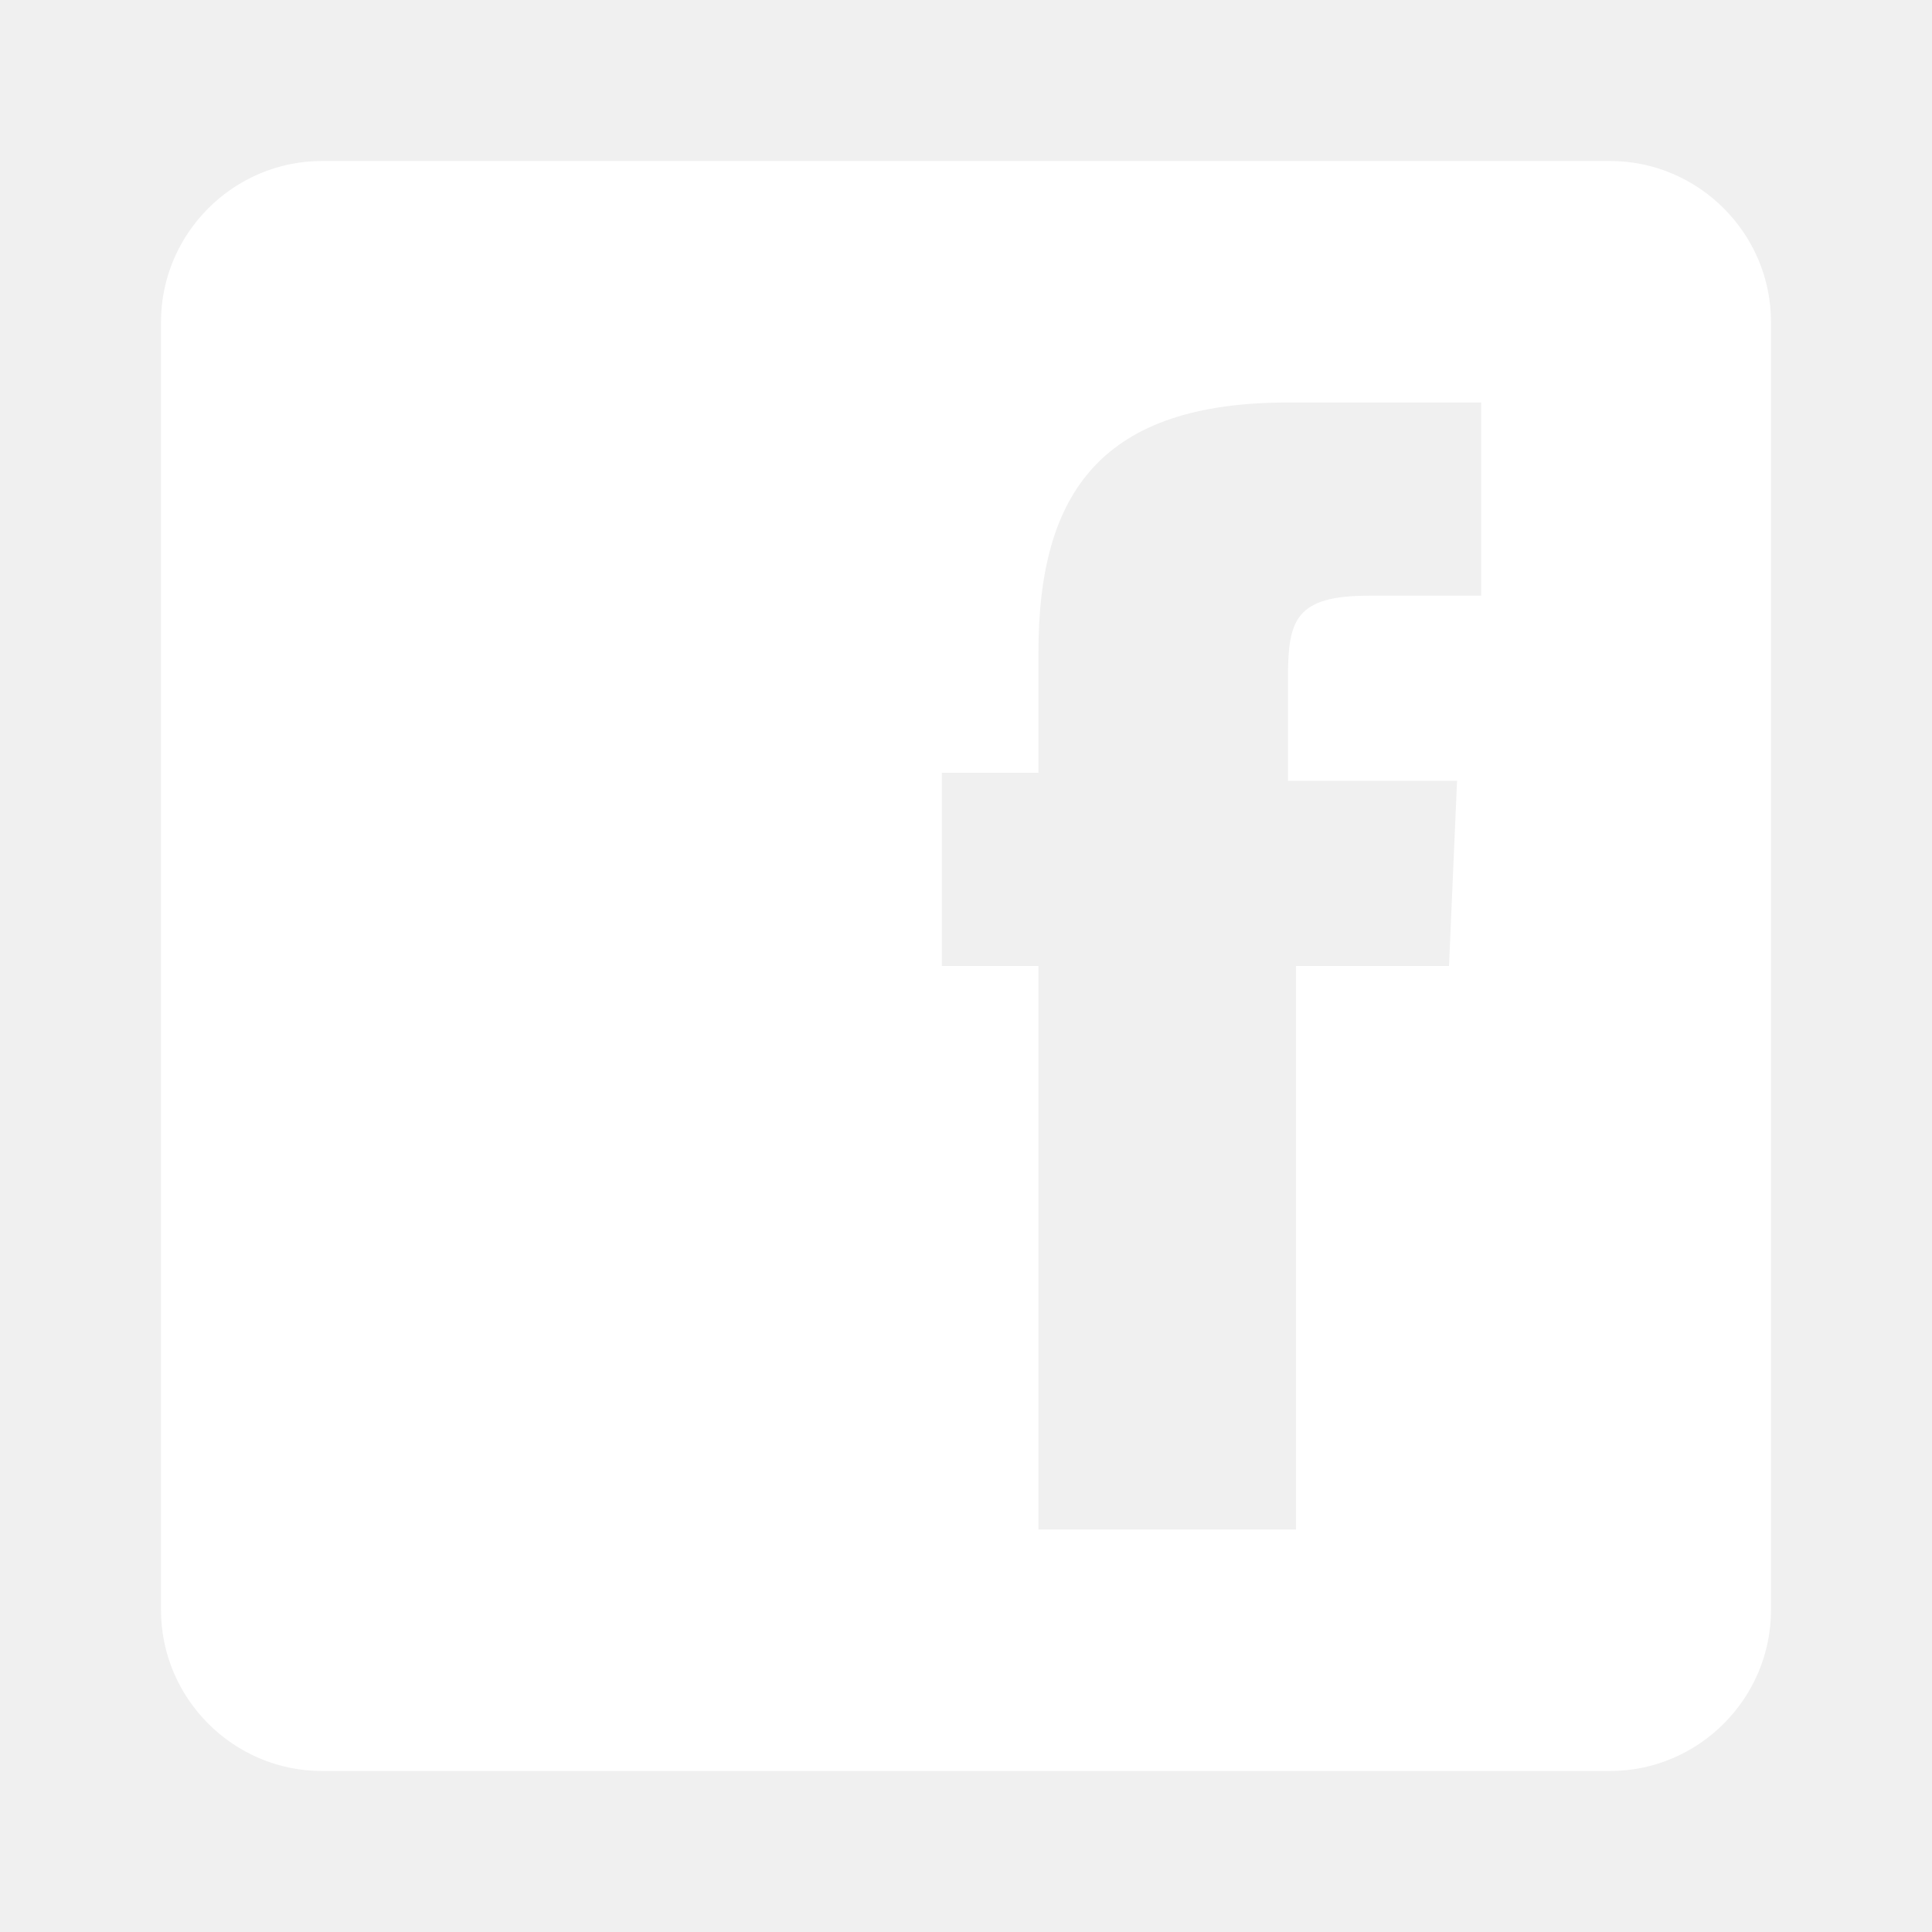
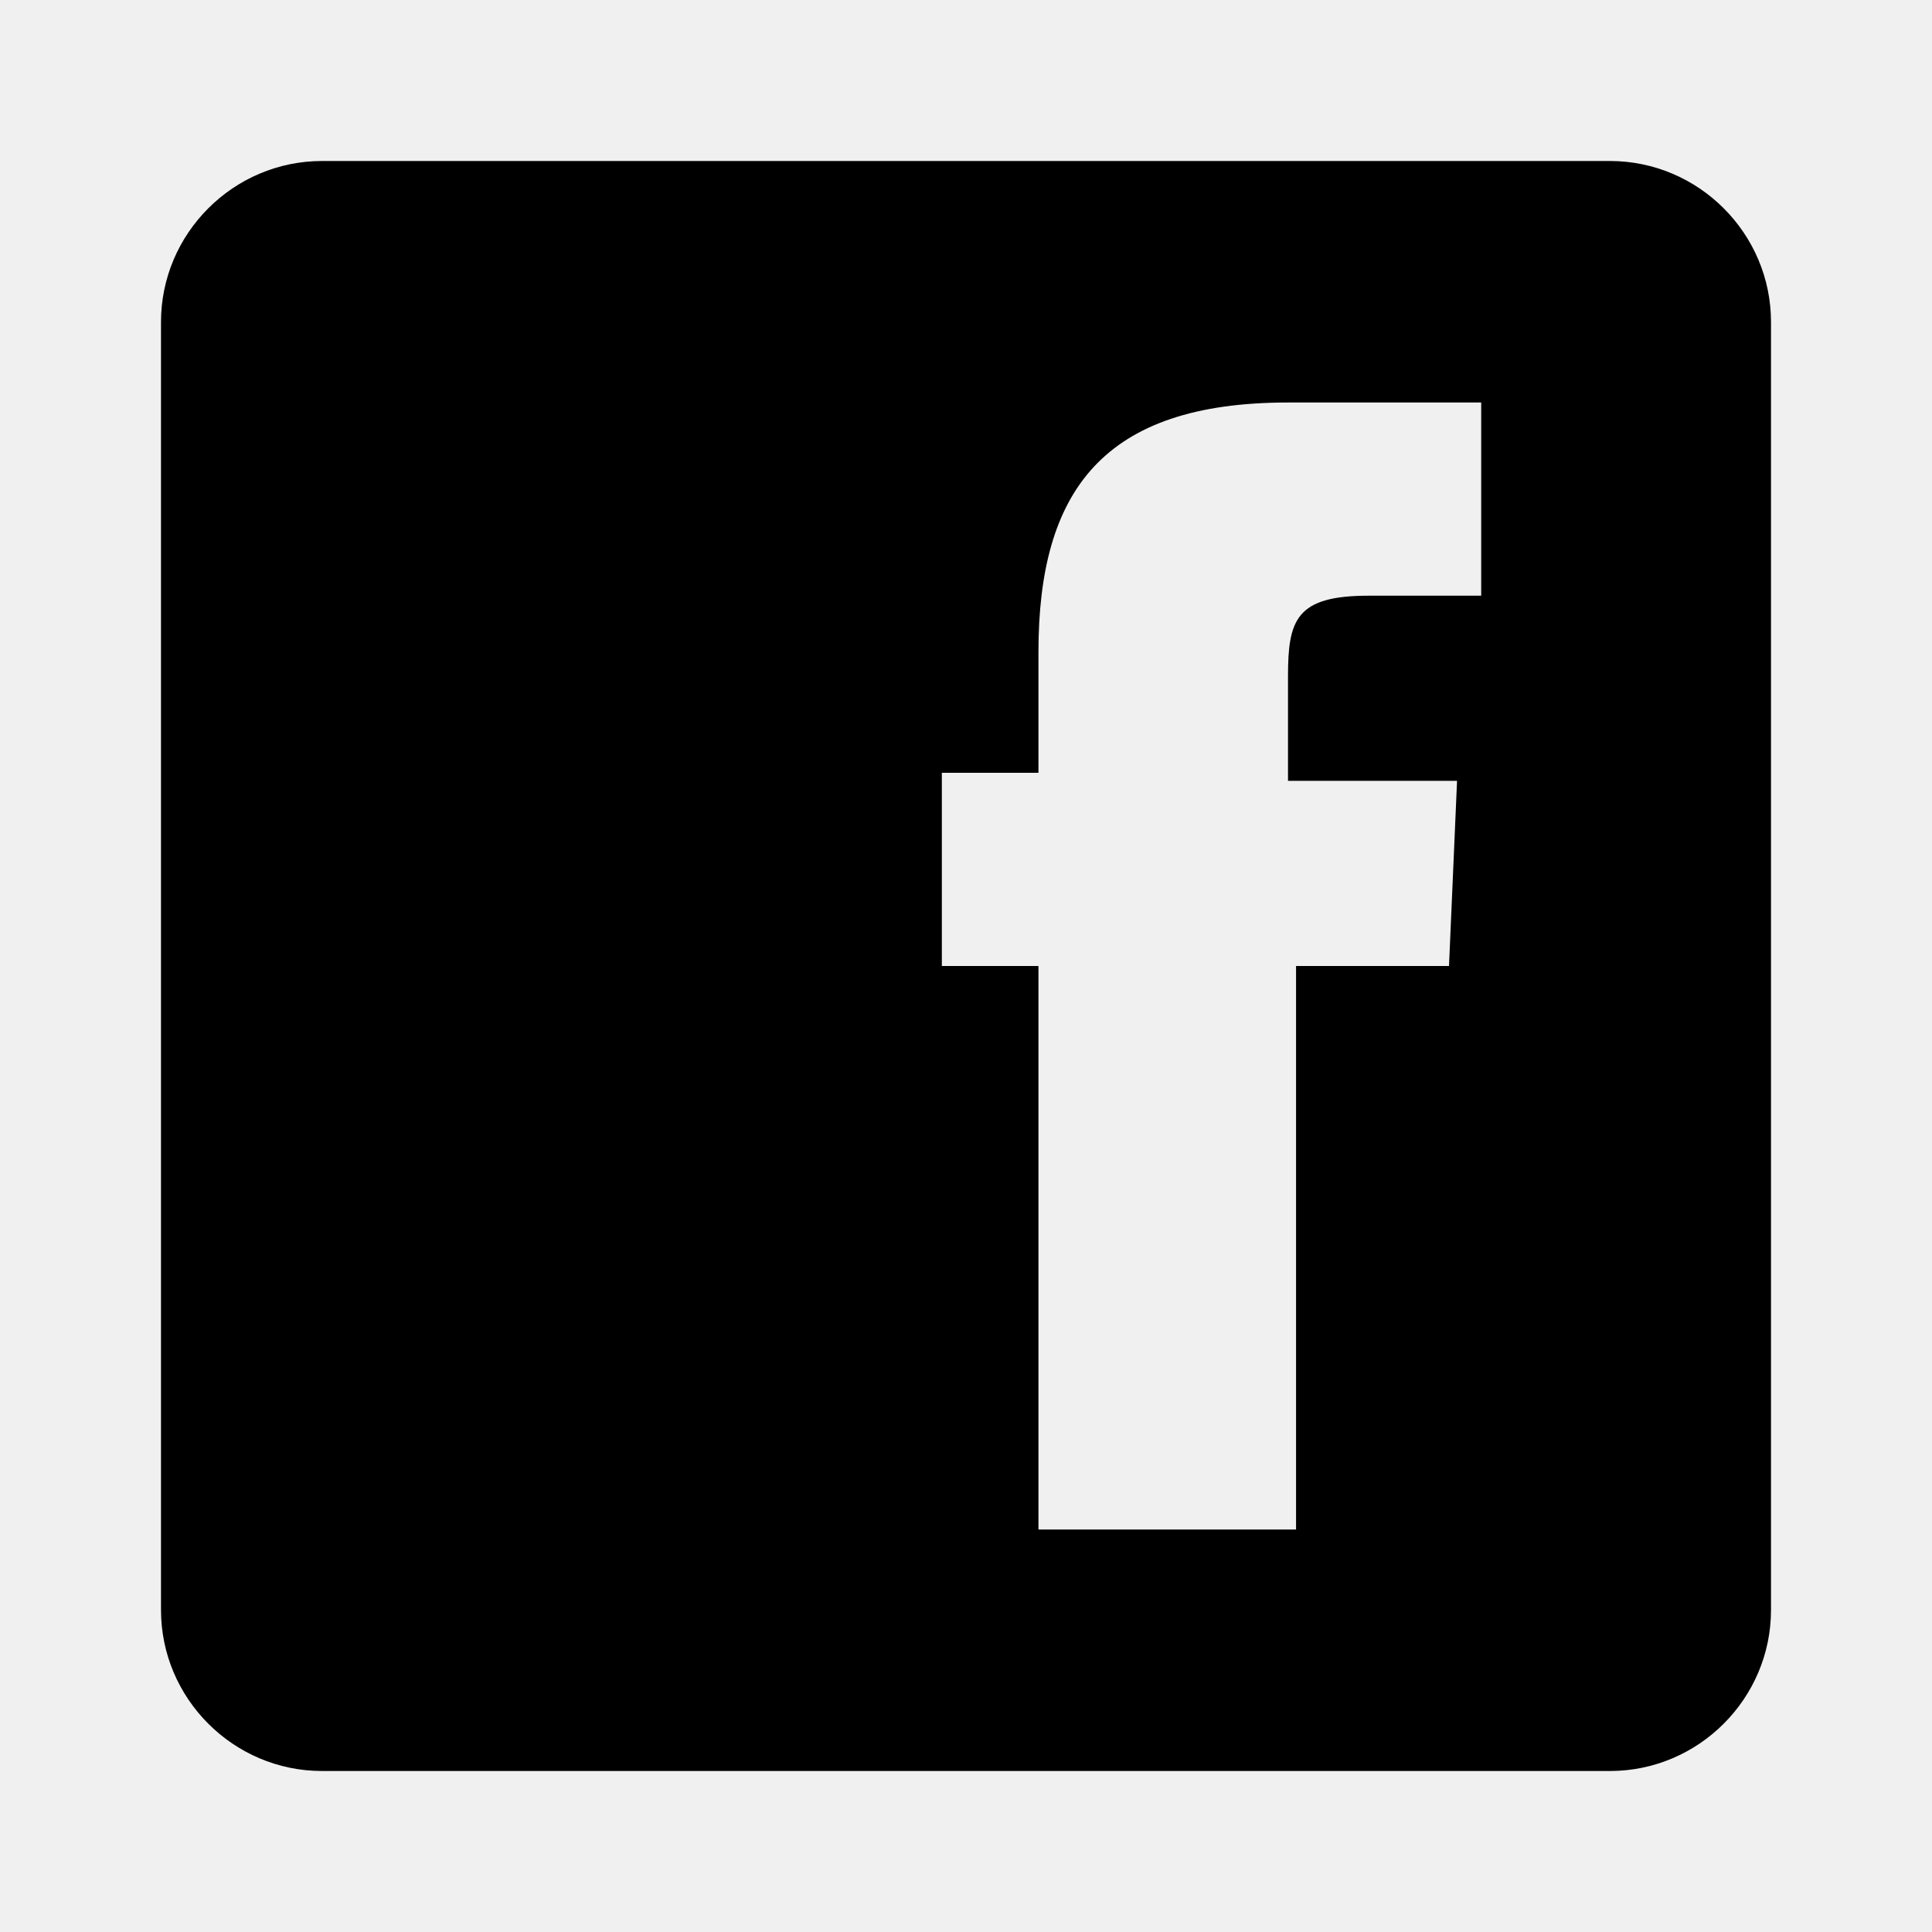
<svg xmlns="http://www.w3.org/2000/svg" version="1.1" viewBox="0 0 24 24">
-   <path d="M20,2h-16c-1.1,0 -2,0.9 -2,2v16c0,1.1 0.9,2 2,2h16c1.1,0 2,-0.9 2,-2v-16c0,-1.1 -0.9,-2 -2,-2Zm-1.6,5.4h-1.4c-0.9,0 -1,0.3 -1,1v1.3h2.1l-0.1,2.3h-1.9v7h-3.2v-7h-1.2v-2.4h1.2v-1.5c0,-2 0.8,-3.1 3.1,-3.1h2.4v2.4Z" fill="#FFF" />
+   <path d="M20,2h-16c-1.1,0 -2,0.9 -2,2v16c0,1.1 0.9,2 2,2h16c1.1,0 2,-0.9 2,-2v-16c0,-1.1 -0.9,-2 -2,-2Zm-1.6,5.4h-1.4c-0.9,0 -1,0.3 -1,1v1.3h2.1l-0.1,2.3h-1.9v7h-3.2v-7h-1.2v-2.4h1.2v-1.5c0,-2 0.8,-3.1 3.1,-3.1h2.4v2.4Z" fill="currentColor" />
</svg>
